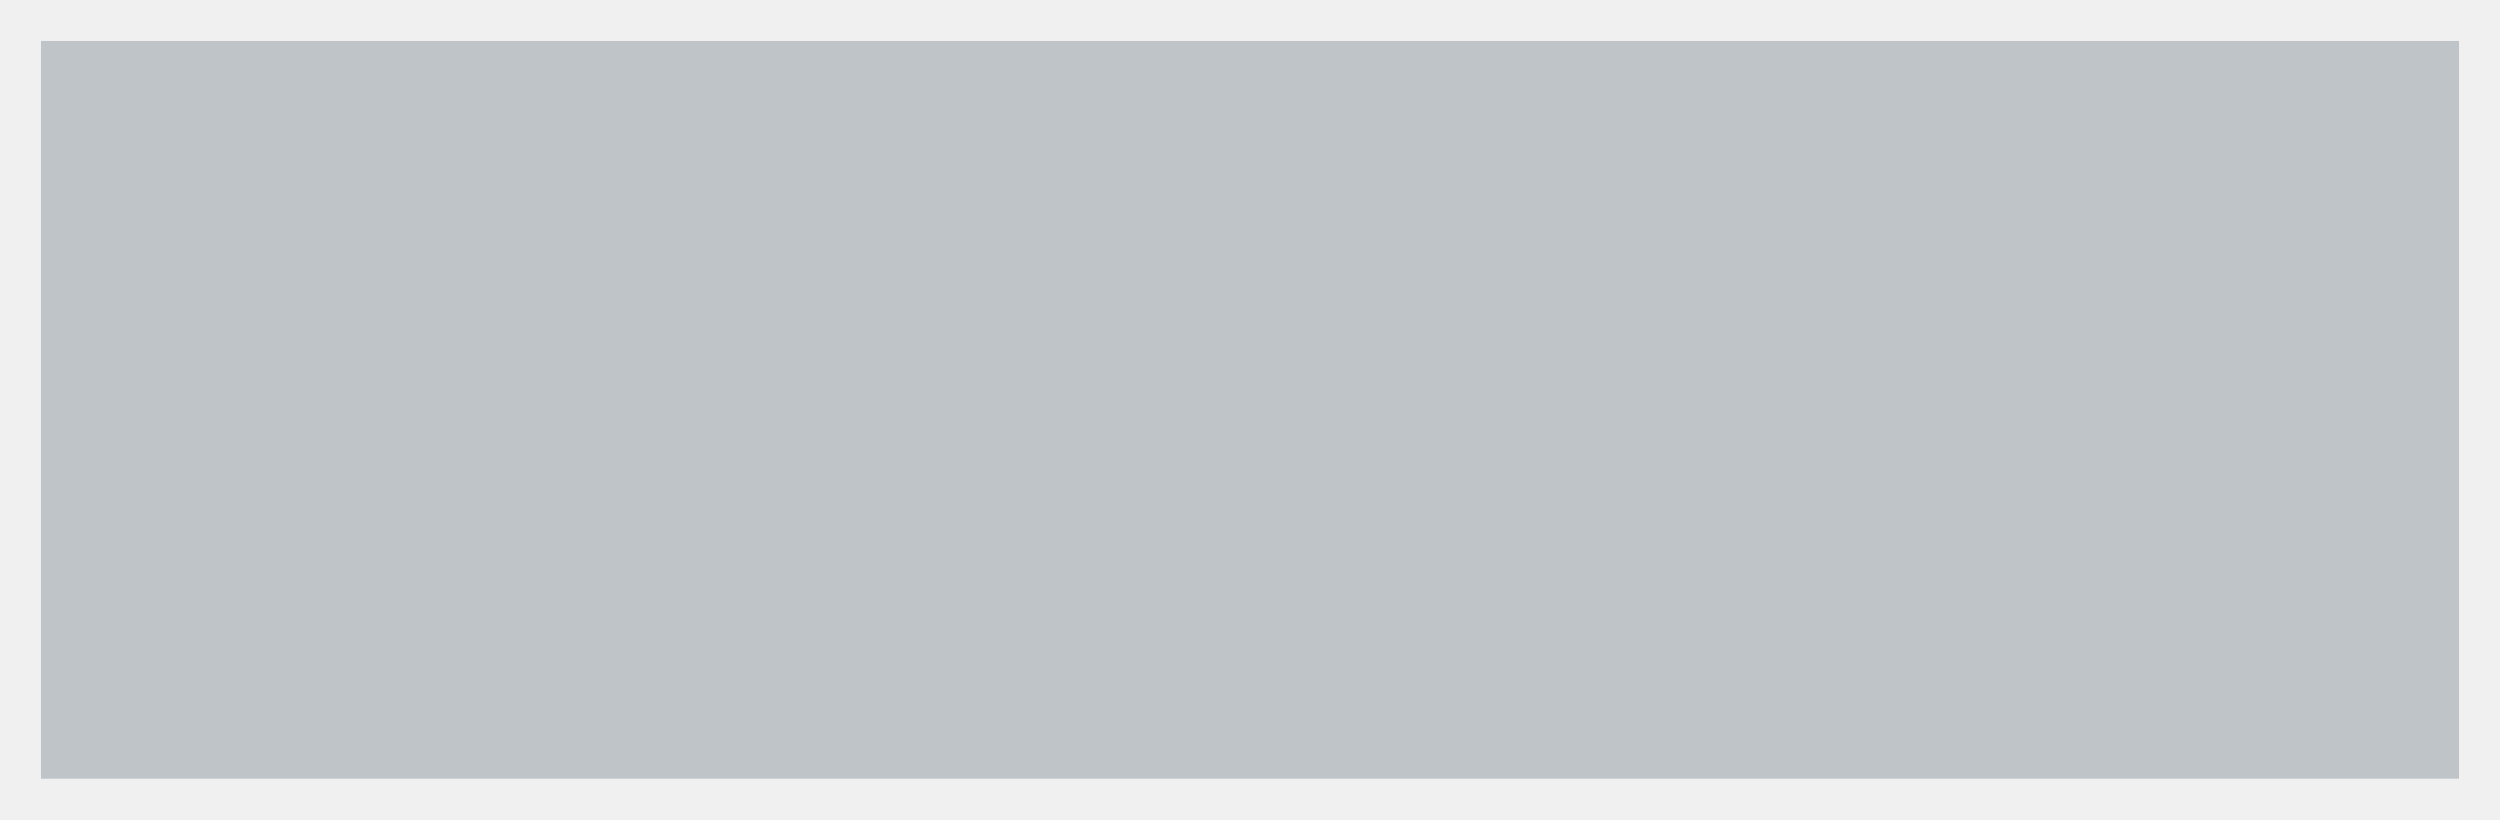
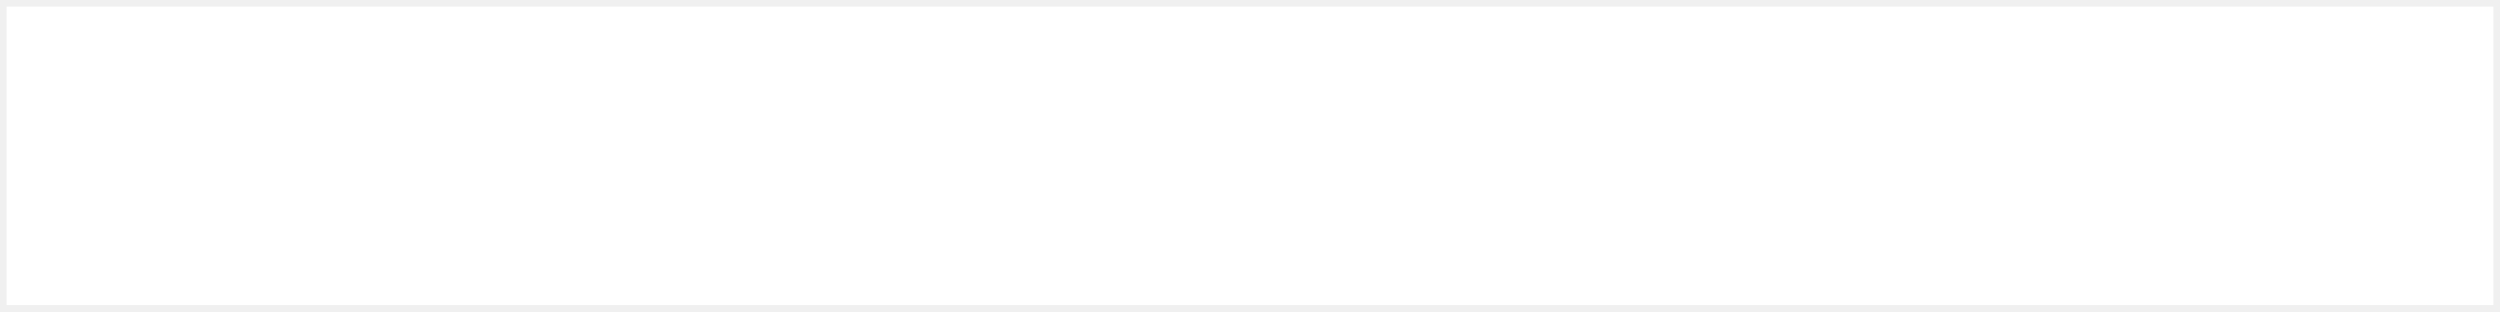
- <svg xmlns="http://www.w3.org/2000/svg" version="1.1" width="61px" height="20px">
-   <g transform="matrix(1 0 0 1 -54 -228 )">
-     <path d="M 55 229  L 114 229  L 114 247  L 55 247  L 55 229  Z " fill-rule="nonzero" fill="#bec4c7" stroke="none" />
+ <svg xmlns="http://www.w3.org/2000/svg" version="1.1" width="377px" height="47px">
+   <g transform="matrix(1 0 0 1 0 -42 )">
+     <path d="M 1 43  L 376 43  L 376 88  L 1 88  L 1 43  Z " fill-rule="nonzero" fill="#ffffff" stroke="none" />
  </g>
</svg>
